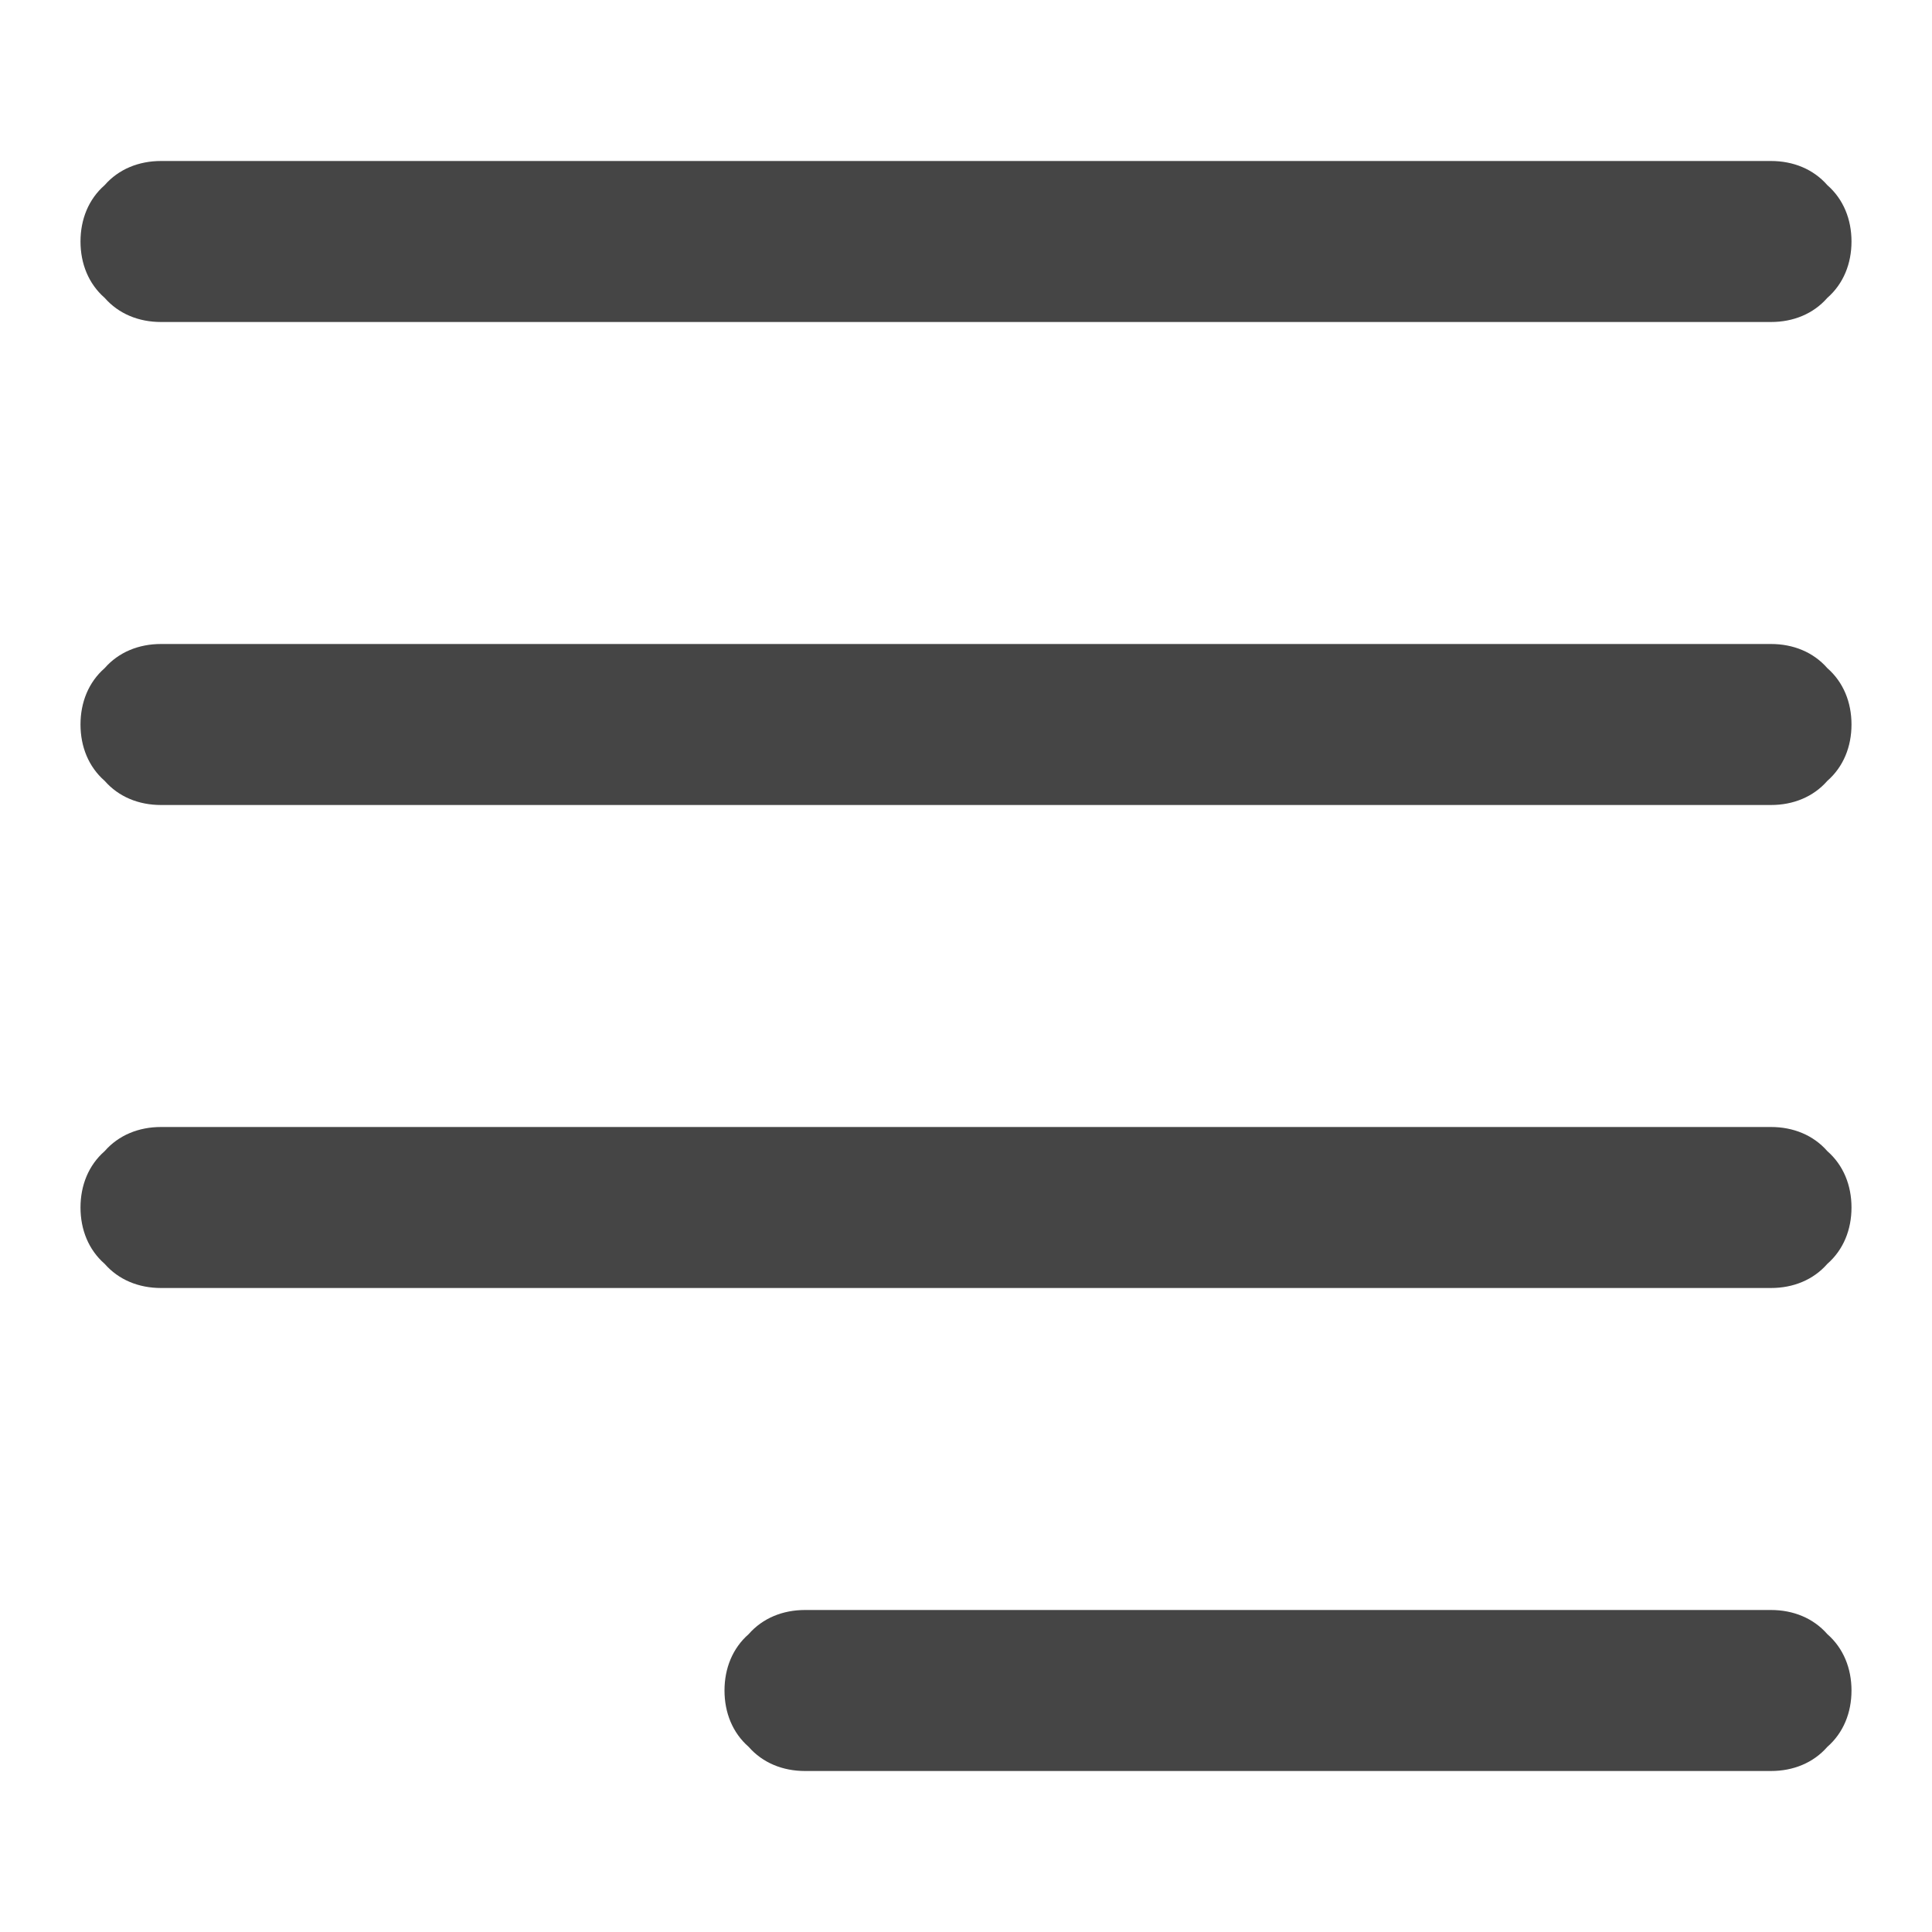
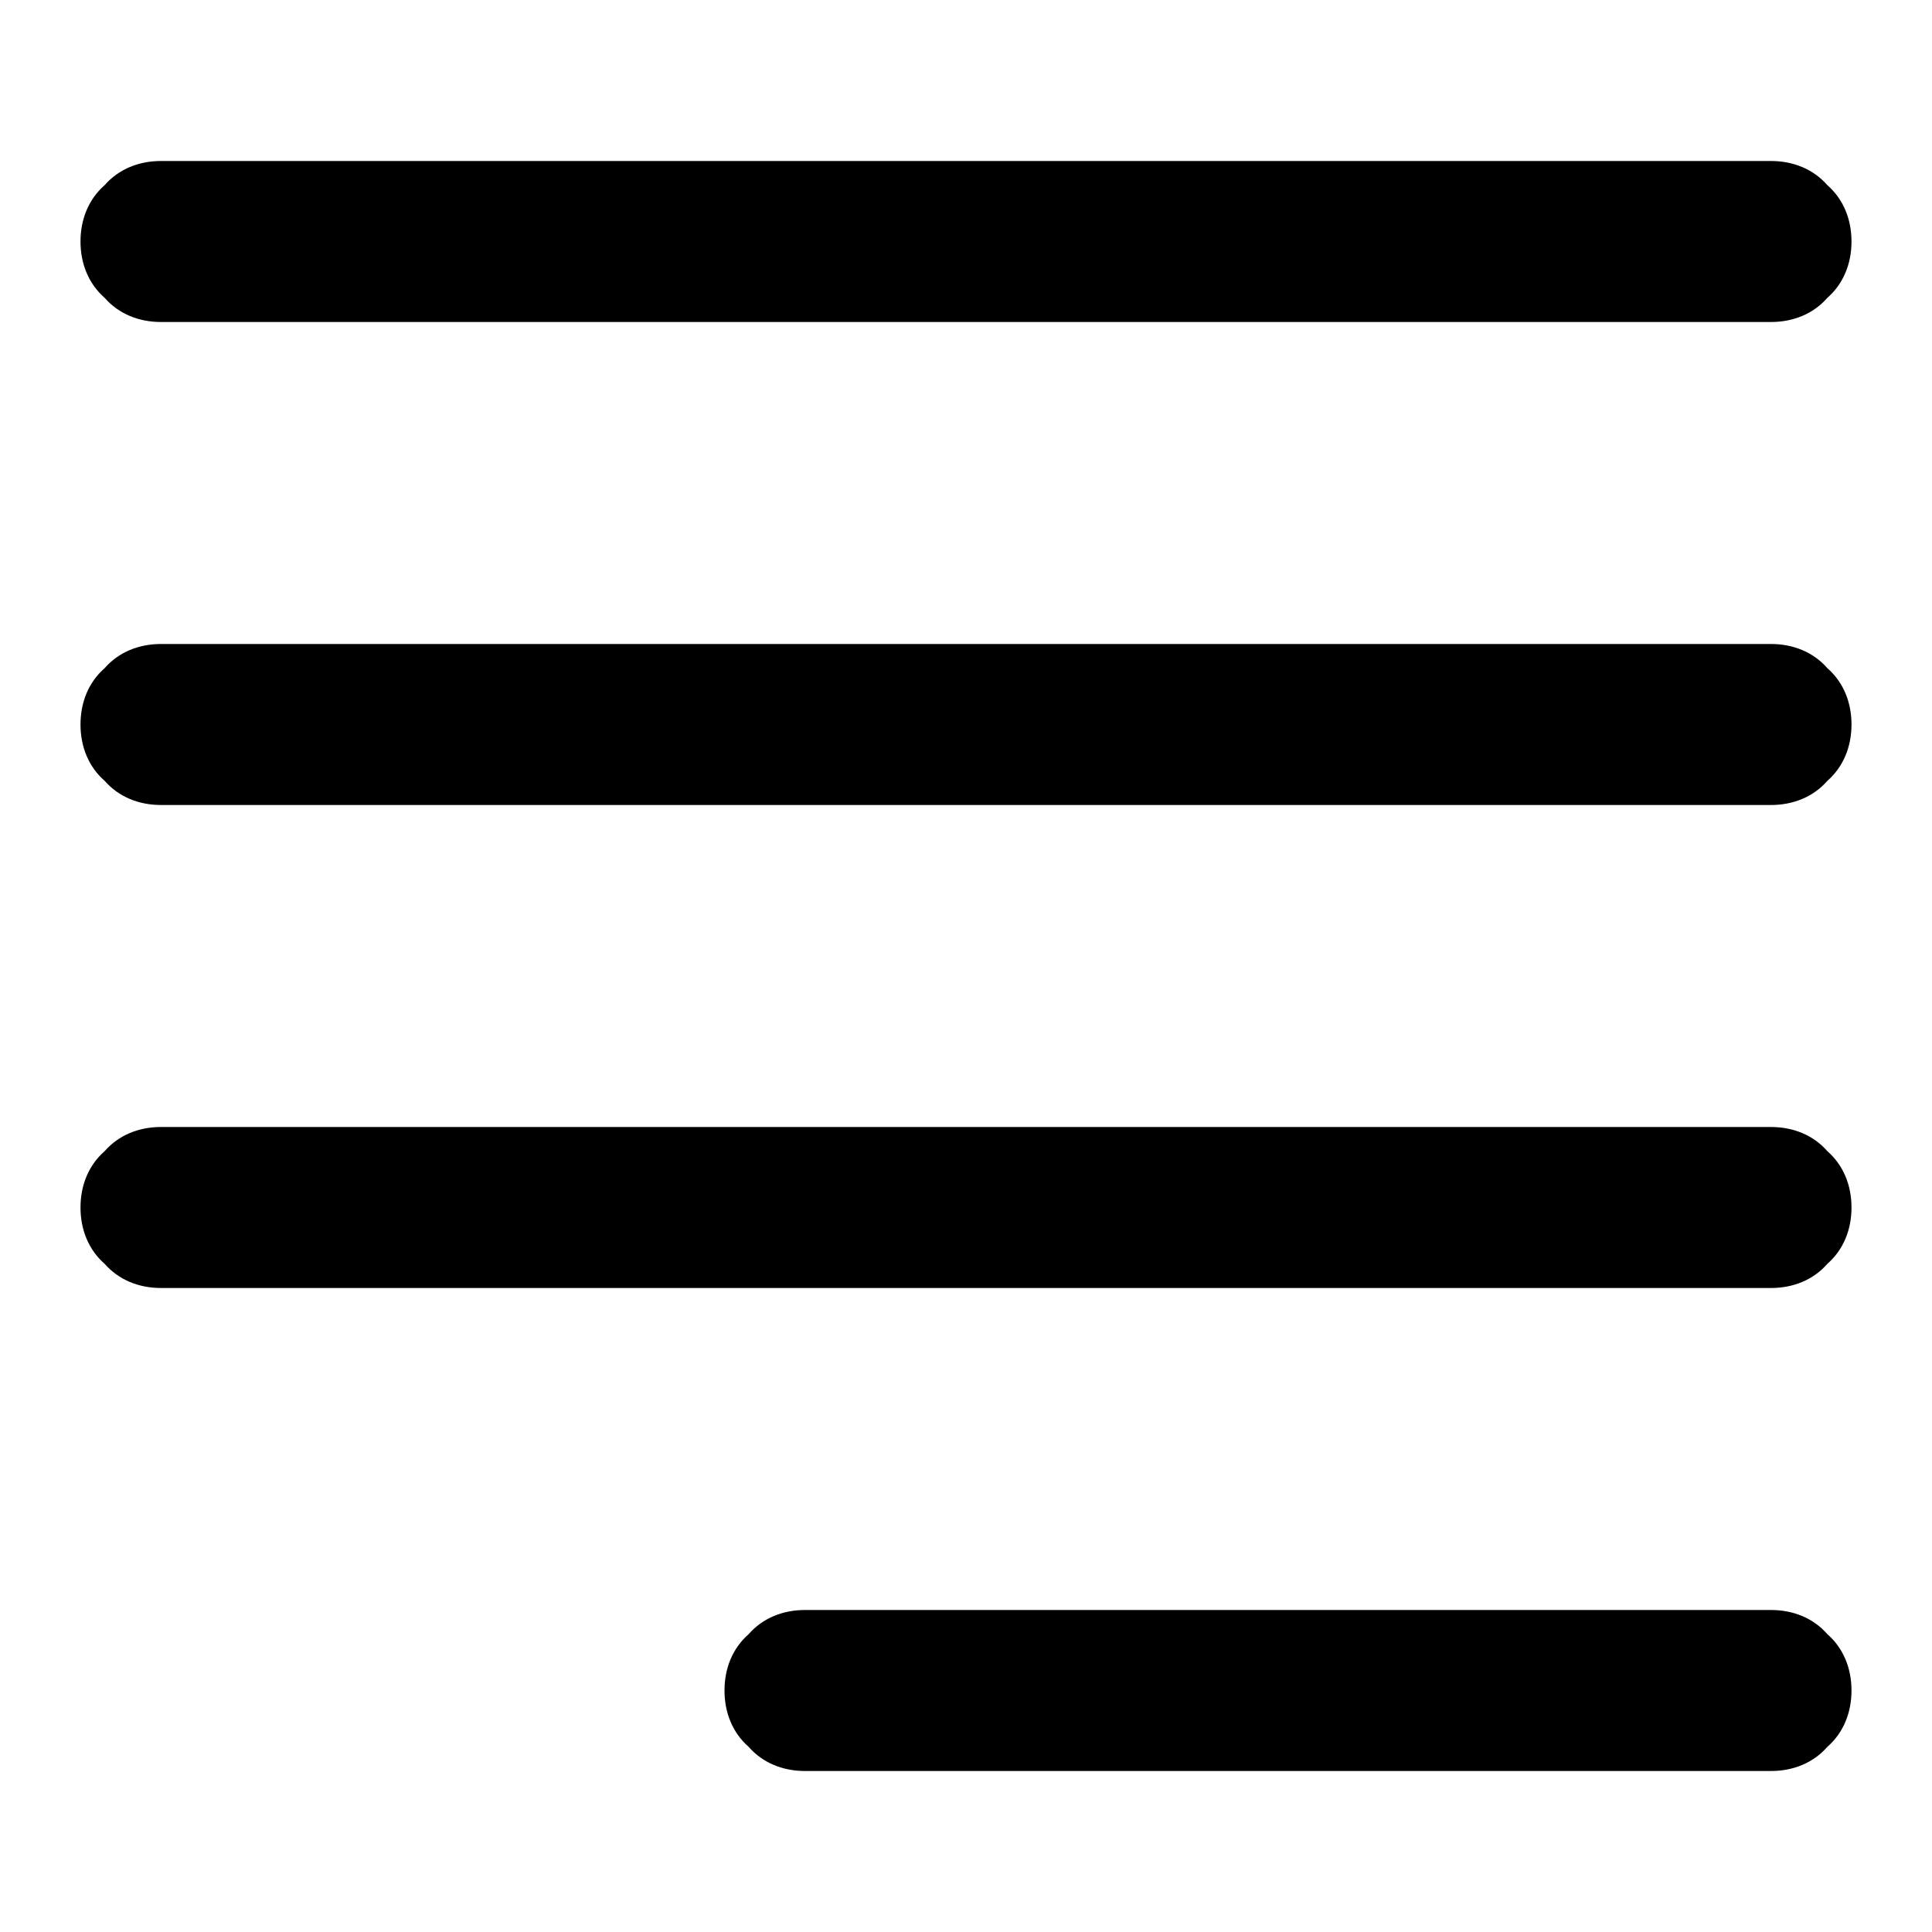
<svg xmlns="http://www.w3.org/2000/svg" width="96" height="96">
-   <path d="M8 16c-1.1 0-2.1-.4-2.8-1.2C4.4 14.1 4 13.1 4 12c0-1.1.4-2.1 1.2-2.8C5.9 8.4 6.9 8 8 8h80c1.1 0 2.1.4 2.8 1.2.8.7 1.2 1.7 1.2 2.8 0 1.1-.4 2.1-1.2 2.8-.7.8-1.7 1.2-2.8 1.2H8zm0 48c-1.1 0-2.1-.4-2.8-1.2C4.4 62.1 4 61.1 4 60c0-1.1.4-2.1 1.2-2.8.7-.8 1.7-1.2 2.8-1.2h80c1.1 0 2.1.4 2.8 1.2.8.7 1.2 1.7 1.2 2.8 0 1.1-.4 2.1-1.2 2.8-.7.8-1.7 1.2-2.8 1.2H8zm0-24c-1.1 0-2.1-.4-2.8-1.2C4.4 38.1 4 37.1 4 36c0-1.1.4-2.1 1.2-2.8.7-.8 1.7-1.2 2.8-1.2h80c1.1 0 2.1.4 2.8 1.2.8.7 1.2 1.7 1.2 2.8 0 1.1-.4 2.1-1.2 2.8-.7.8-1.7 1.2-2.8 1.2H8zm32 48c-1.1 0-2.1-.4-2.8-1.2-.8-.7-1.2-1.7-1.2-2.8 0-1.1.4-2.1 1.2-2.8.7-.8 1.7-1.2 2.8-1.2h48c1.1 0 2.1.4 2.8 1.2.8.7 1.2 1.7 1.2 2.8 0 1.1-.4 2.1-1.2 2.8-.7.8-1.7 1.2-2.8 1.2H40z" fill-rule="evenodd" fill="#454545" />
+   <path d="M8 16c-1.1 0-2.1-.4-2.8-1.2C4.4 14.1 4 13.1 4 12c0-1.1.4-2.1 1.2-2.8C5.9 8.4 6.9 8 8 8h80c1.1 0 2.1.4 2.8 1.2.8.7 1.2 1.7 1.2 2.8 0 1.1-.4 2.1-1.2 2.8-.7.8-1.7 1.2-2.8 1.2H8zm0 48c-1.1 0-2.1-.4-2.8-1.2C4.4 62.1 4 61.1 4 60c0-1.1.4-2.1 1.2-2.8.7-.8 1.7-1.2 2.8-1.2h80c1.1 0 2.1.4 2.8 1.2.8.7 1.2 1.7 1.2 2.8 0 1.1-.4 2.1-1.2 2.8-.7.8-1.7 1.2-2.8 1.2H8zm0-24c-1.1 0-2.1-.4-2.8-1.2C4.4 38.1 4 37.1 4 36c0-1.1.4-2.1 1.2-2.8.7-.8 1.7-1.2 2.8-1.2h80c1.1 0 2.1.4 2.8 1.2.8.7 1.2 1.7 1.2 2.8 0 1.1-.4 2.1-1.2 2.8-.7.8-1.7 1.2-2.8 1.2H8zm32 48c-1.1 0-2.1-.4-2.8-1.2-.8-.7-1.2-1.7-1.2-2.8 0-1.1.4-2.1 1.2-2.8.7-.8 1.7-1.2 2.8-1.2h48c1.1 0 2.1.4 2.8 1.2.8.7 1.2 1.7 1.2 2.8 0 1.1-.4 2.1-1.2 2.8-.7.8-1.7 1.2-2.8 1.2H40z" fill-rule="evenodd" />
</svg>
